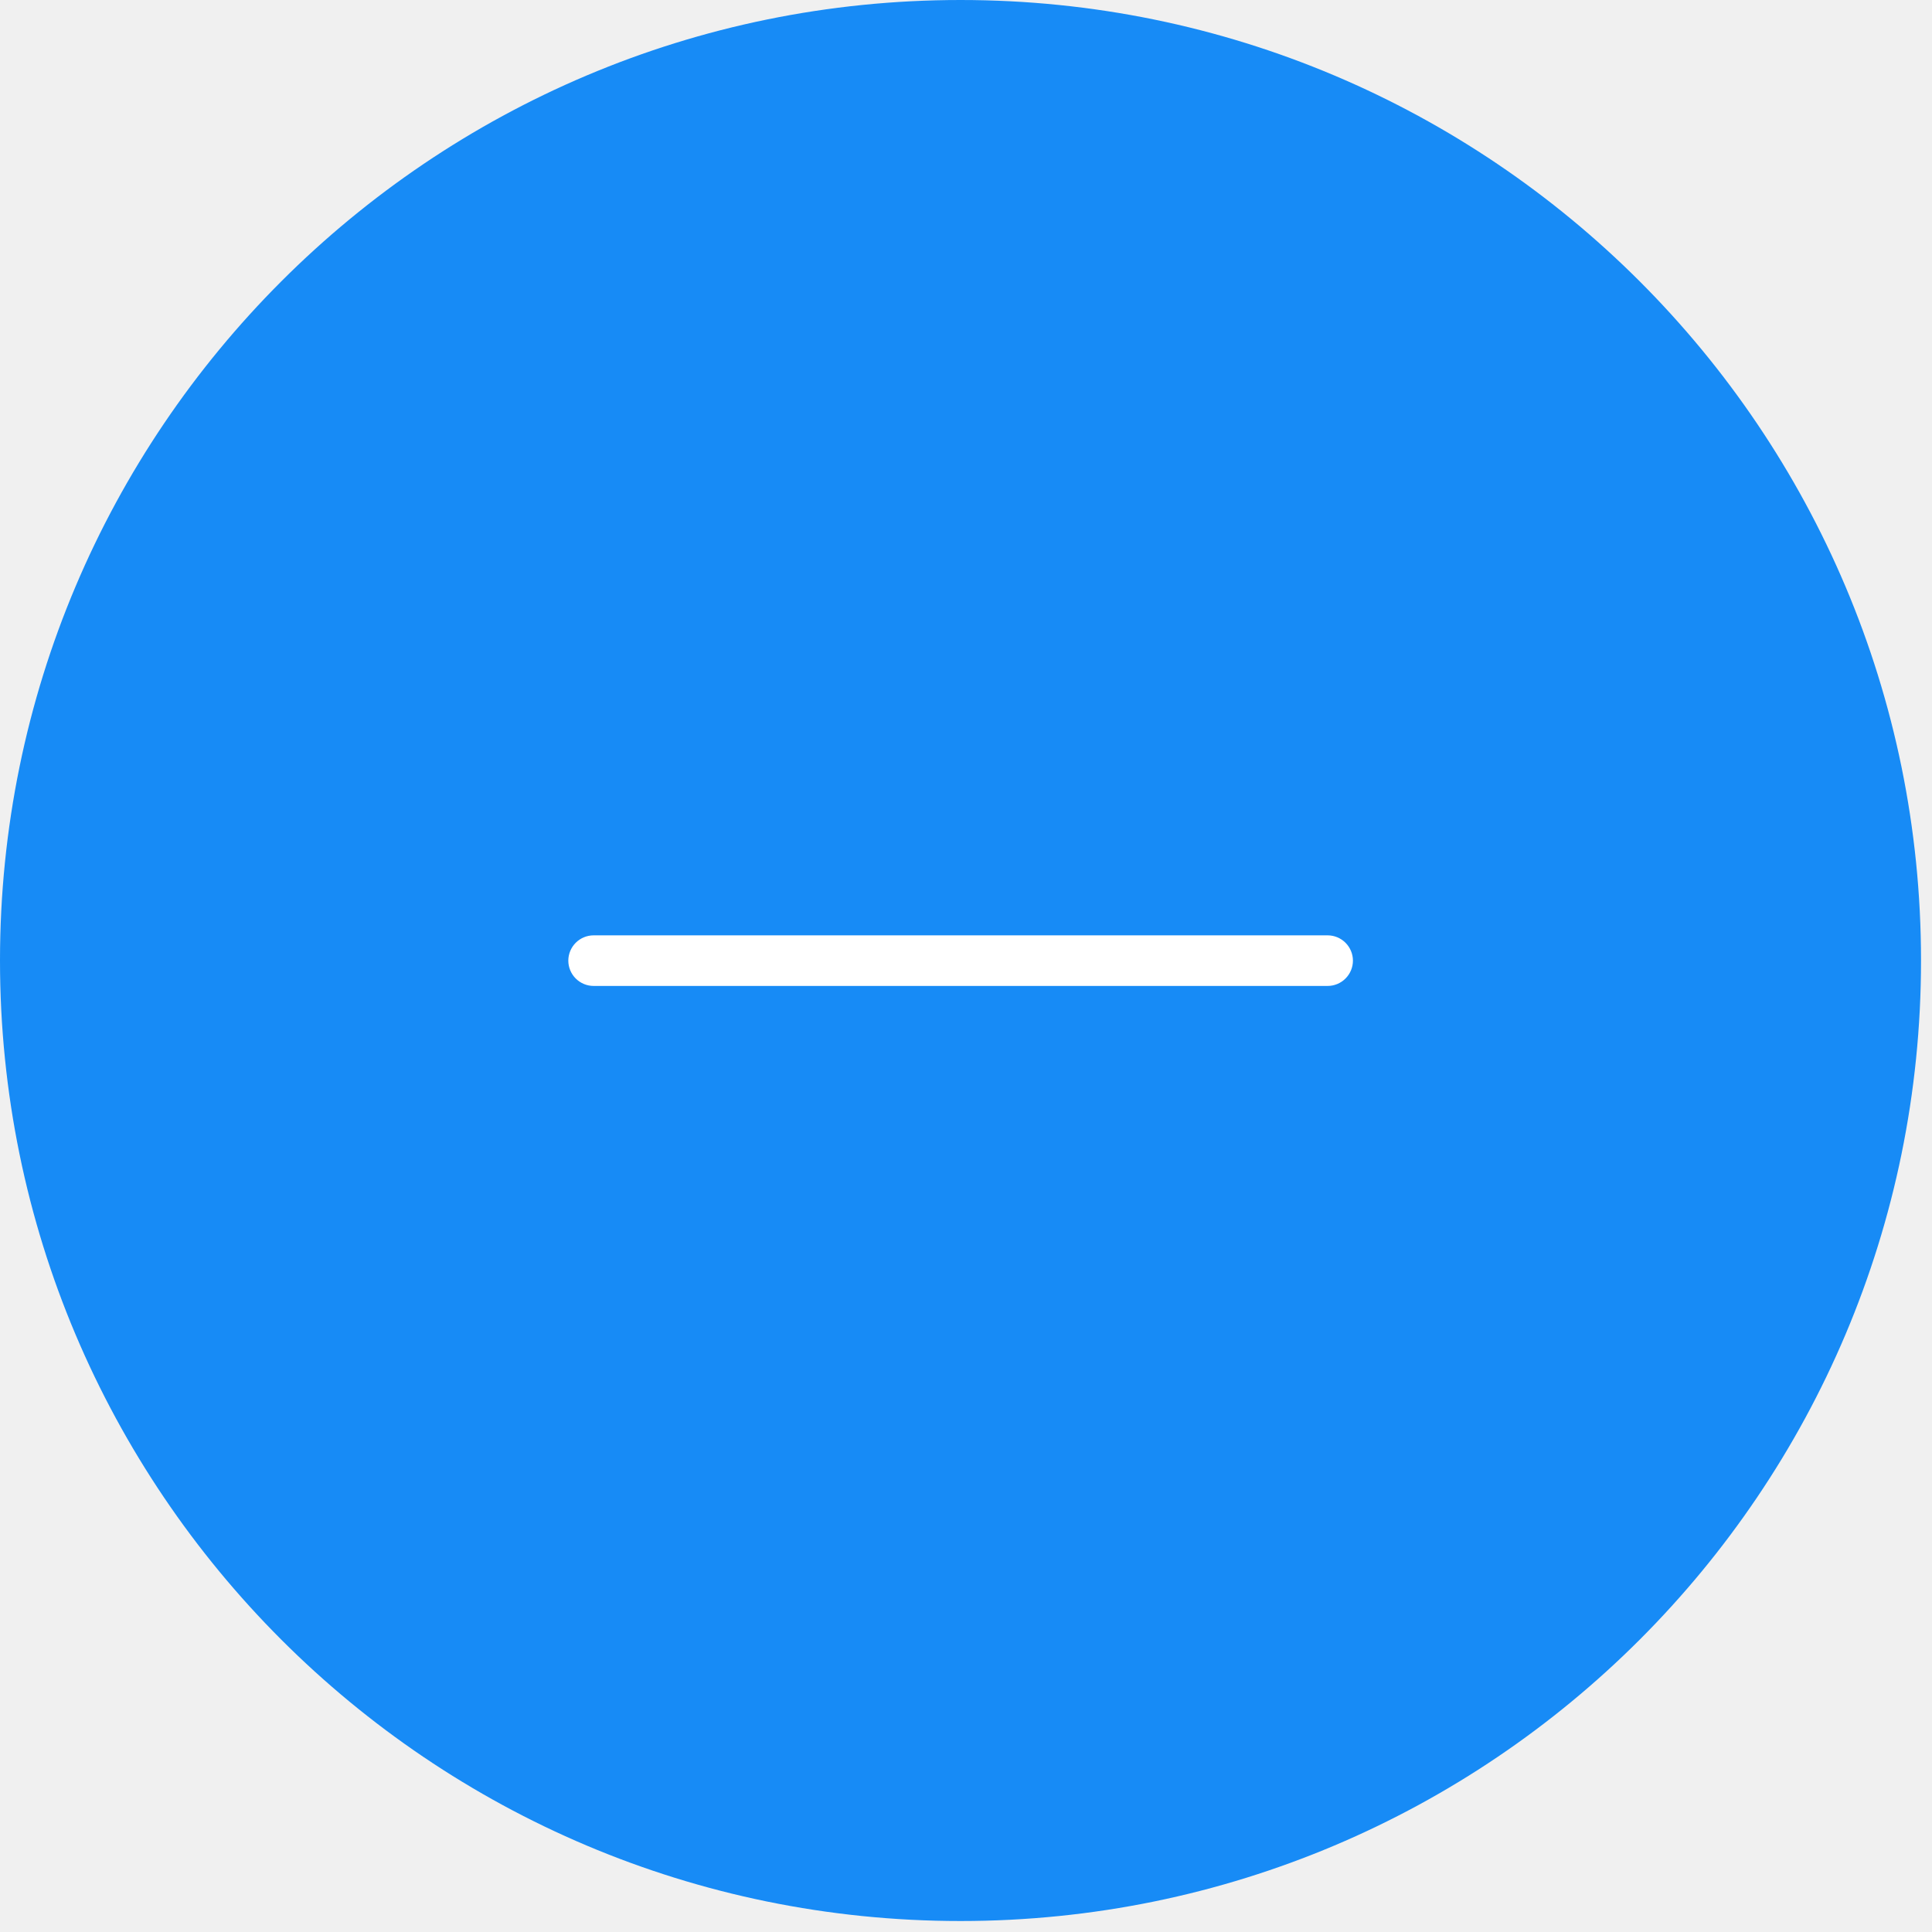
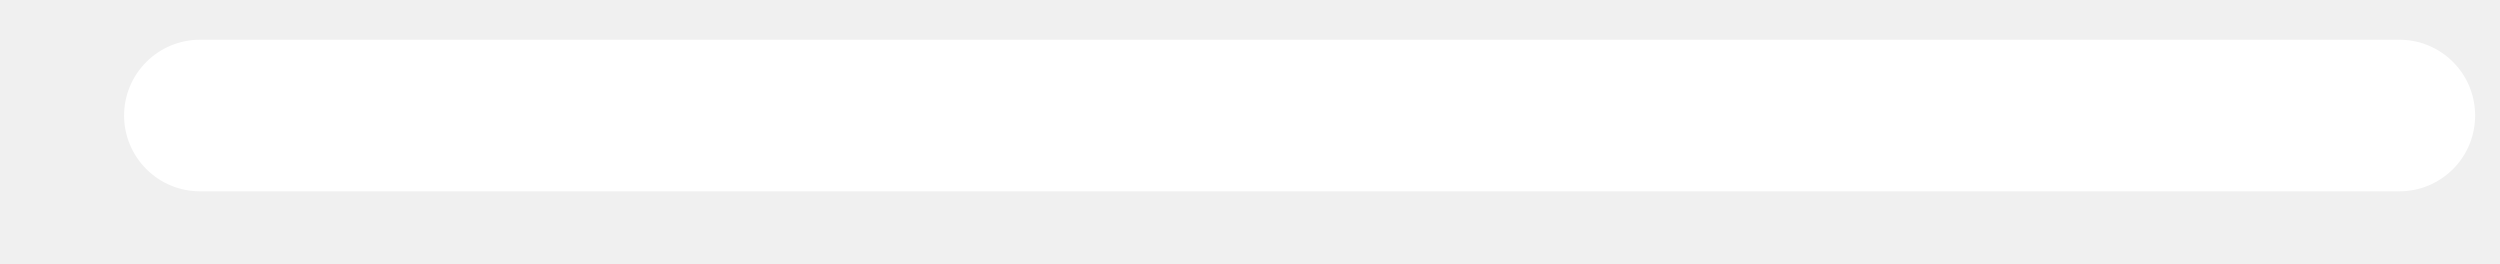
- <svg xmlns="http://www.w3.org/2000/svg" width="44" height="44" viewBox="0 0 44 44" fill="none">
-   <path d="M21.875 43.75C33.956 43.75 43.75 33.956 43.75 21.875C43.75 9.794 33.956 0 21.875 0C9.794 0 0 9.794 0 21.875C0 33.956 9.794 43.75 21.875 43.75Z" fill="#178BF6" />
-   <path d="M21.878 21.302H30.236C30.389 21.302 30.535 21.363 30.643 21.471C30.751 21.579 30.812 21.726 30.812 21.878C30.812 22.031 30.751 22.177 30.643 22.285C30.535 22.393 30.389 22.454 30.236 22.454H21.878H13.519C13.366 22.454 13.22 22.393 13.112 22.285C13.004 22.177 12.943 22.031 12.943 21.878C12.943 21.726 13.004 21.579 13.112 21.471C13.22 21.363 13.366 21.302 13.519 21.302H21.878Z" fill="white" />
+ <svg xmlns="http://www.w3.org/2000/svg" width="19" height="2" viewBox="0 0 19 2" fill="none">
+   <path d="M9.877 0.302H18.236C18.389 0.302 18.535 0.363 18.643 0.471C18.751 0.579 18.811 0.725 18.811 0.878C18.811 1.031 18.751 1.177 18.643 1.285C18.535 1.393 18.389 1.454 18.236 1.454H9.877H1.519C1.366 1.454 1.22 1.393 1.112 1.285C1.004 1.177 0.943 1.031 0.943 0.878C0.943 0.725 1.004 0.579 1.112 0.471C1.22 0.363 1.366 0.302 1.519 0.302H9.877Z" fill="white" />
</svg>
